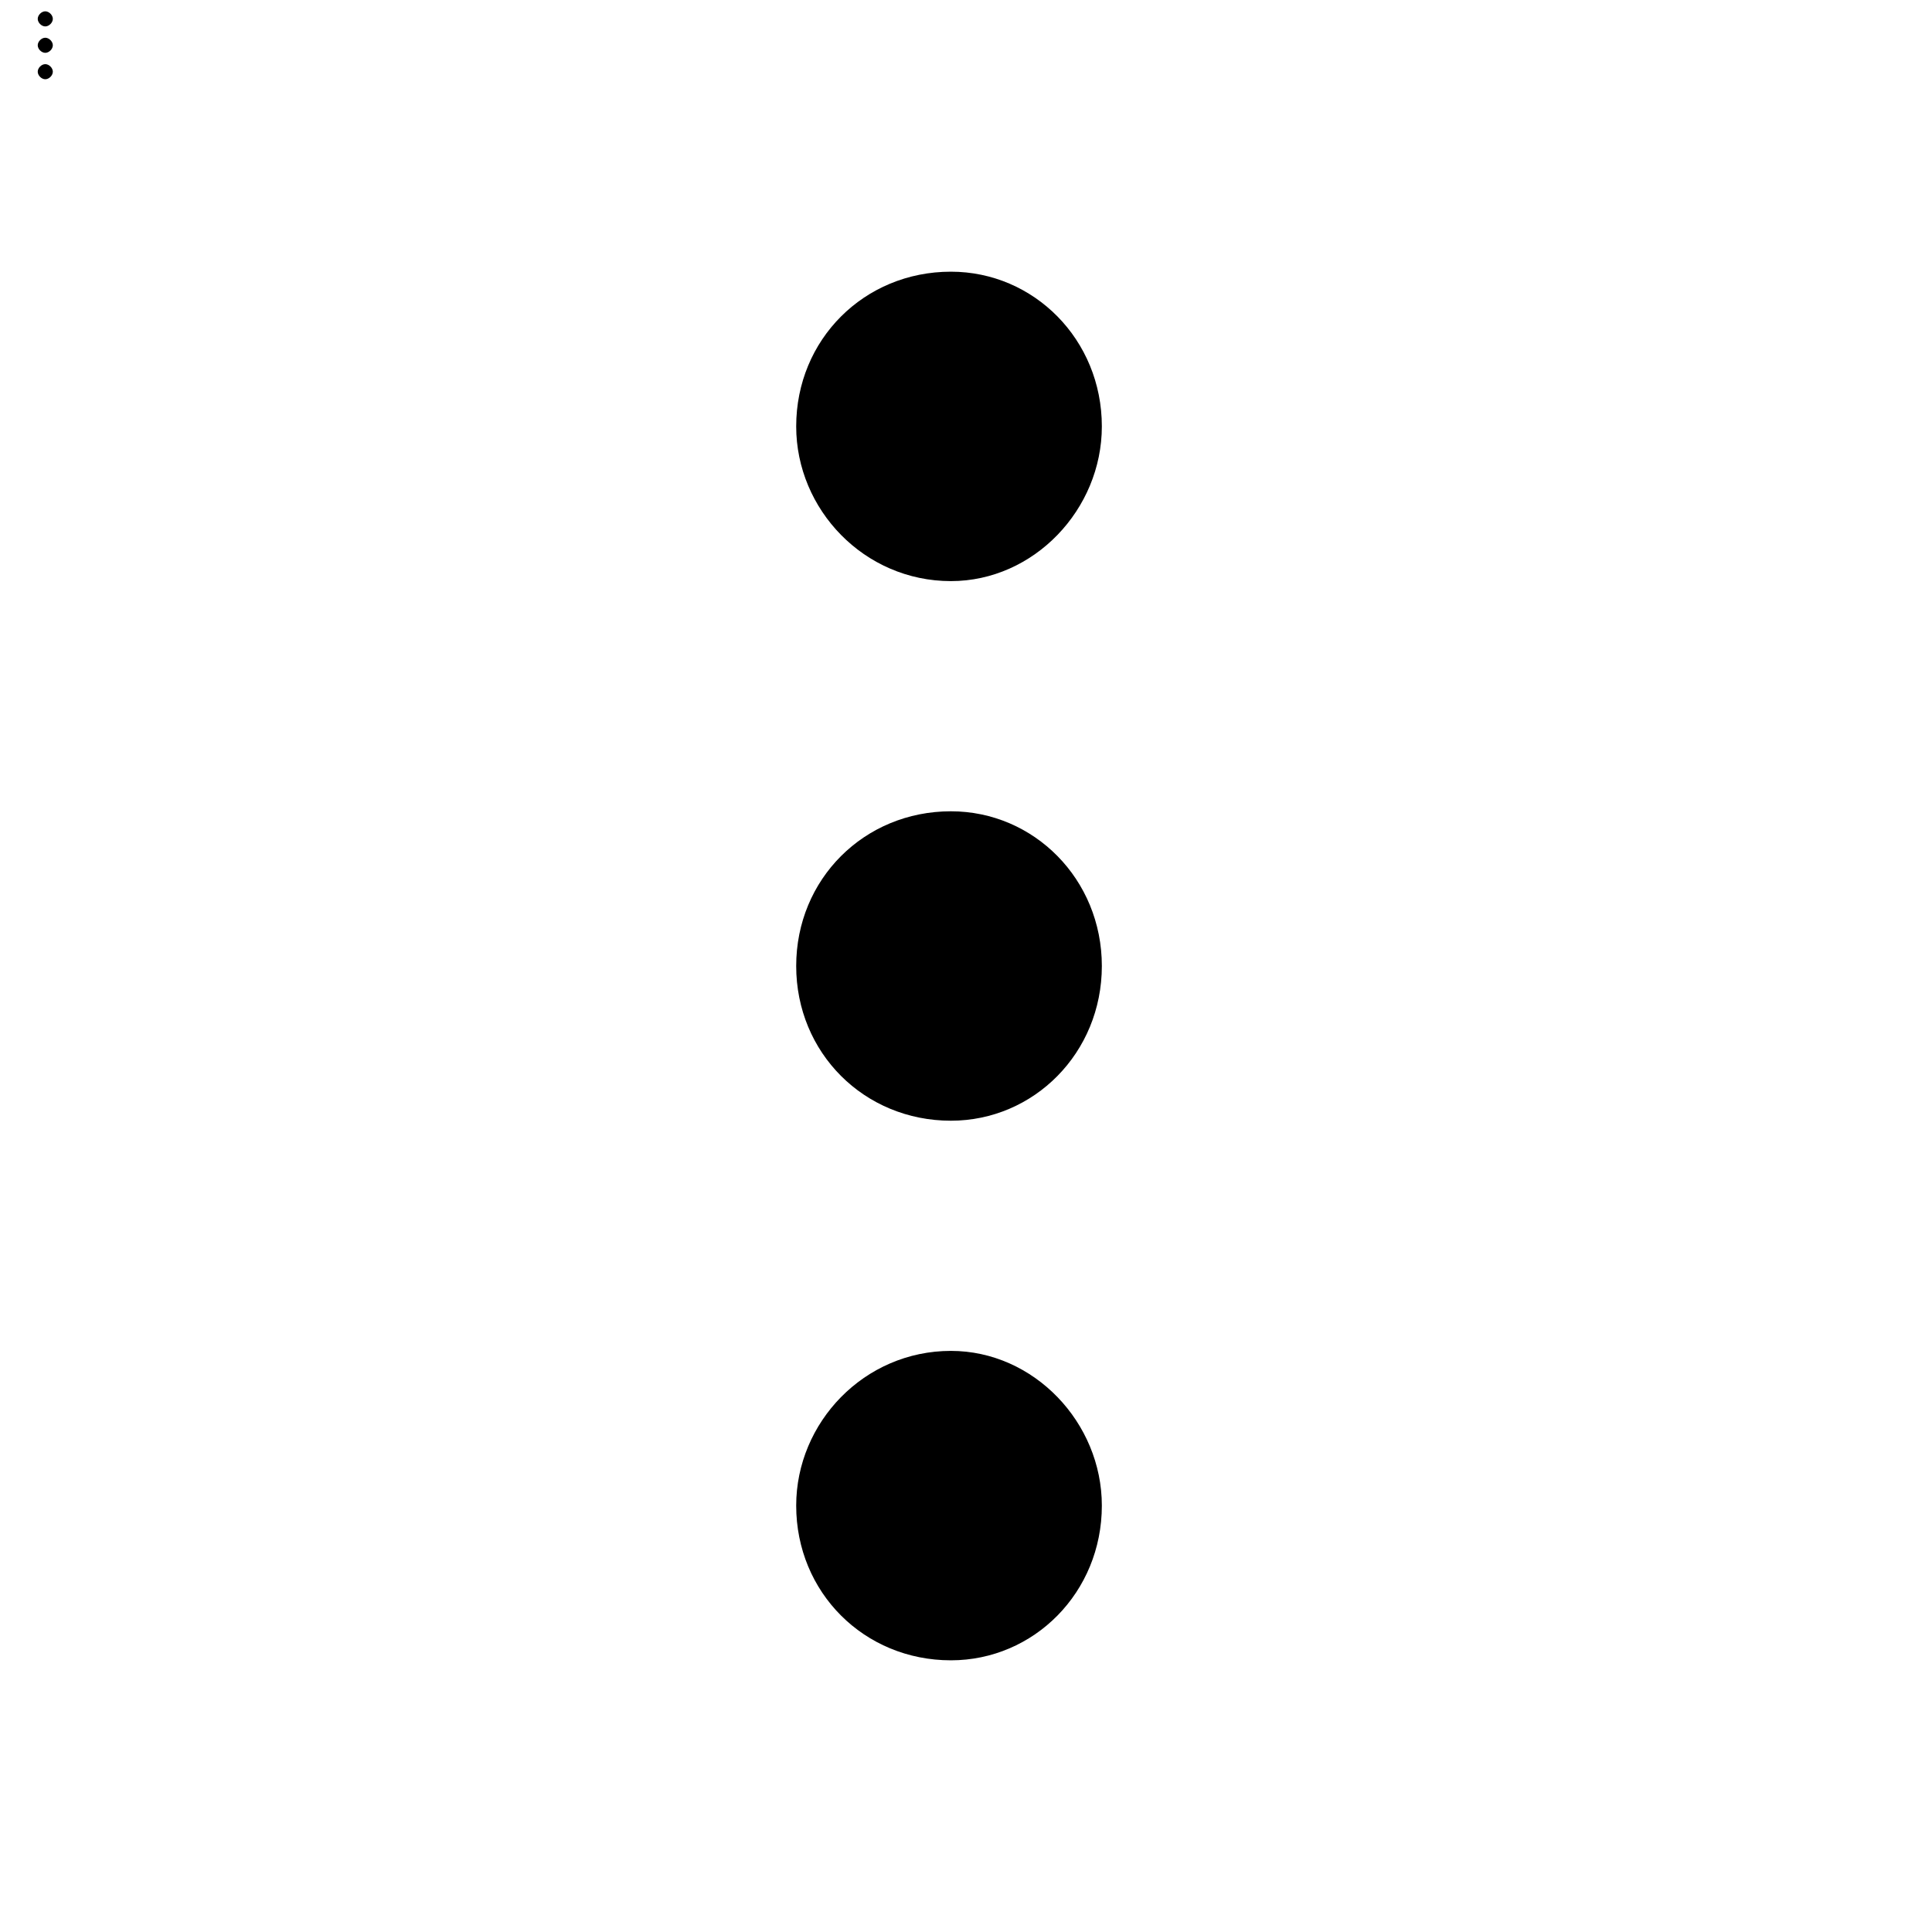
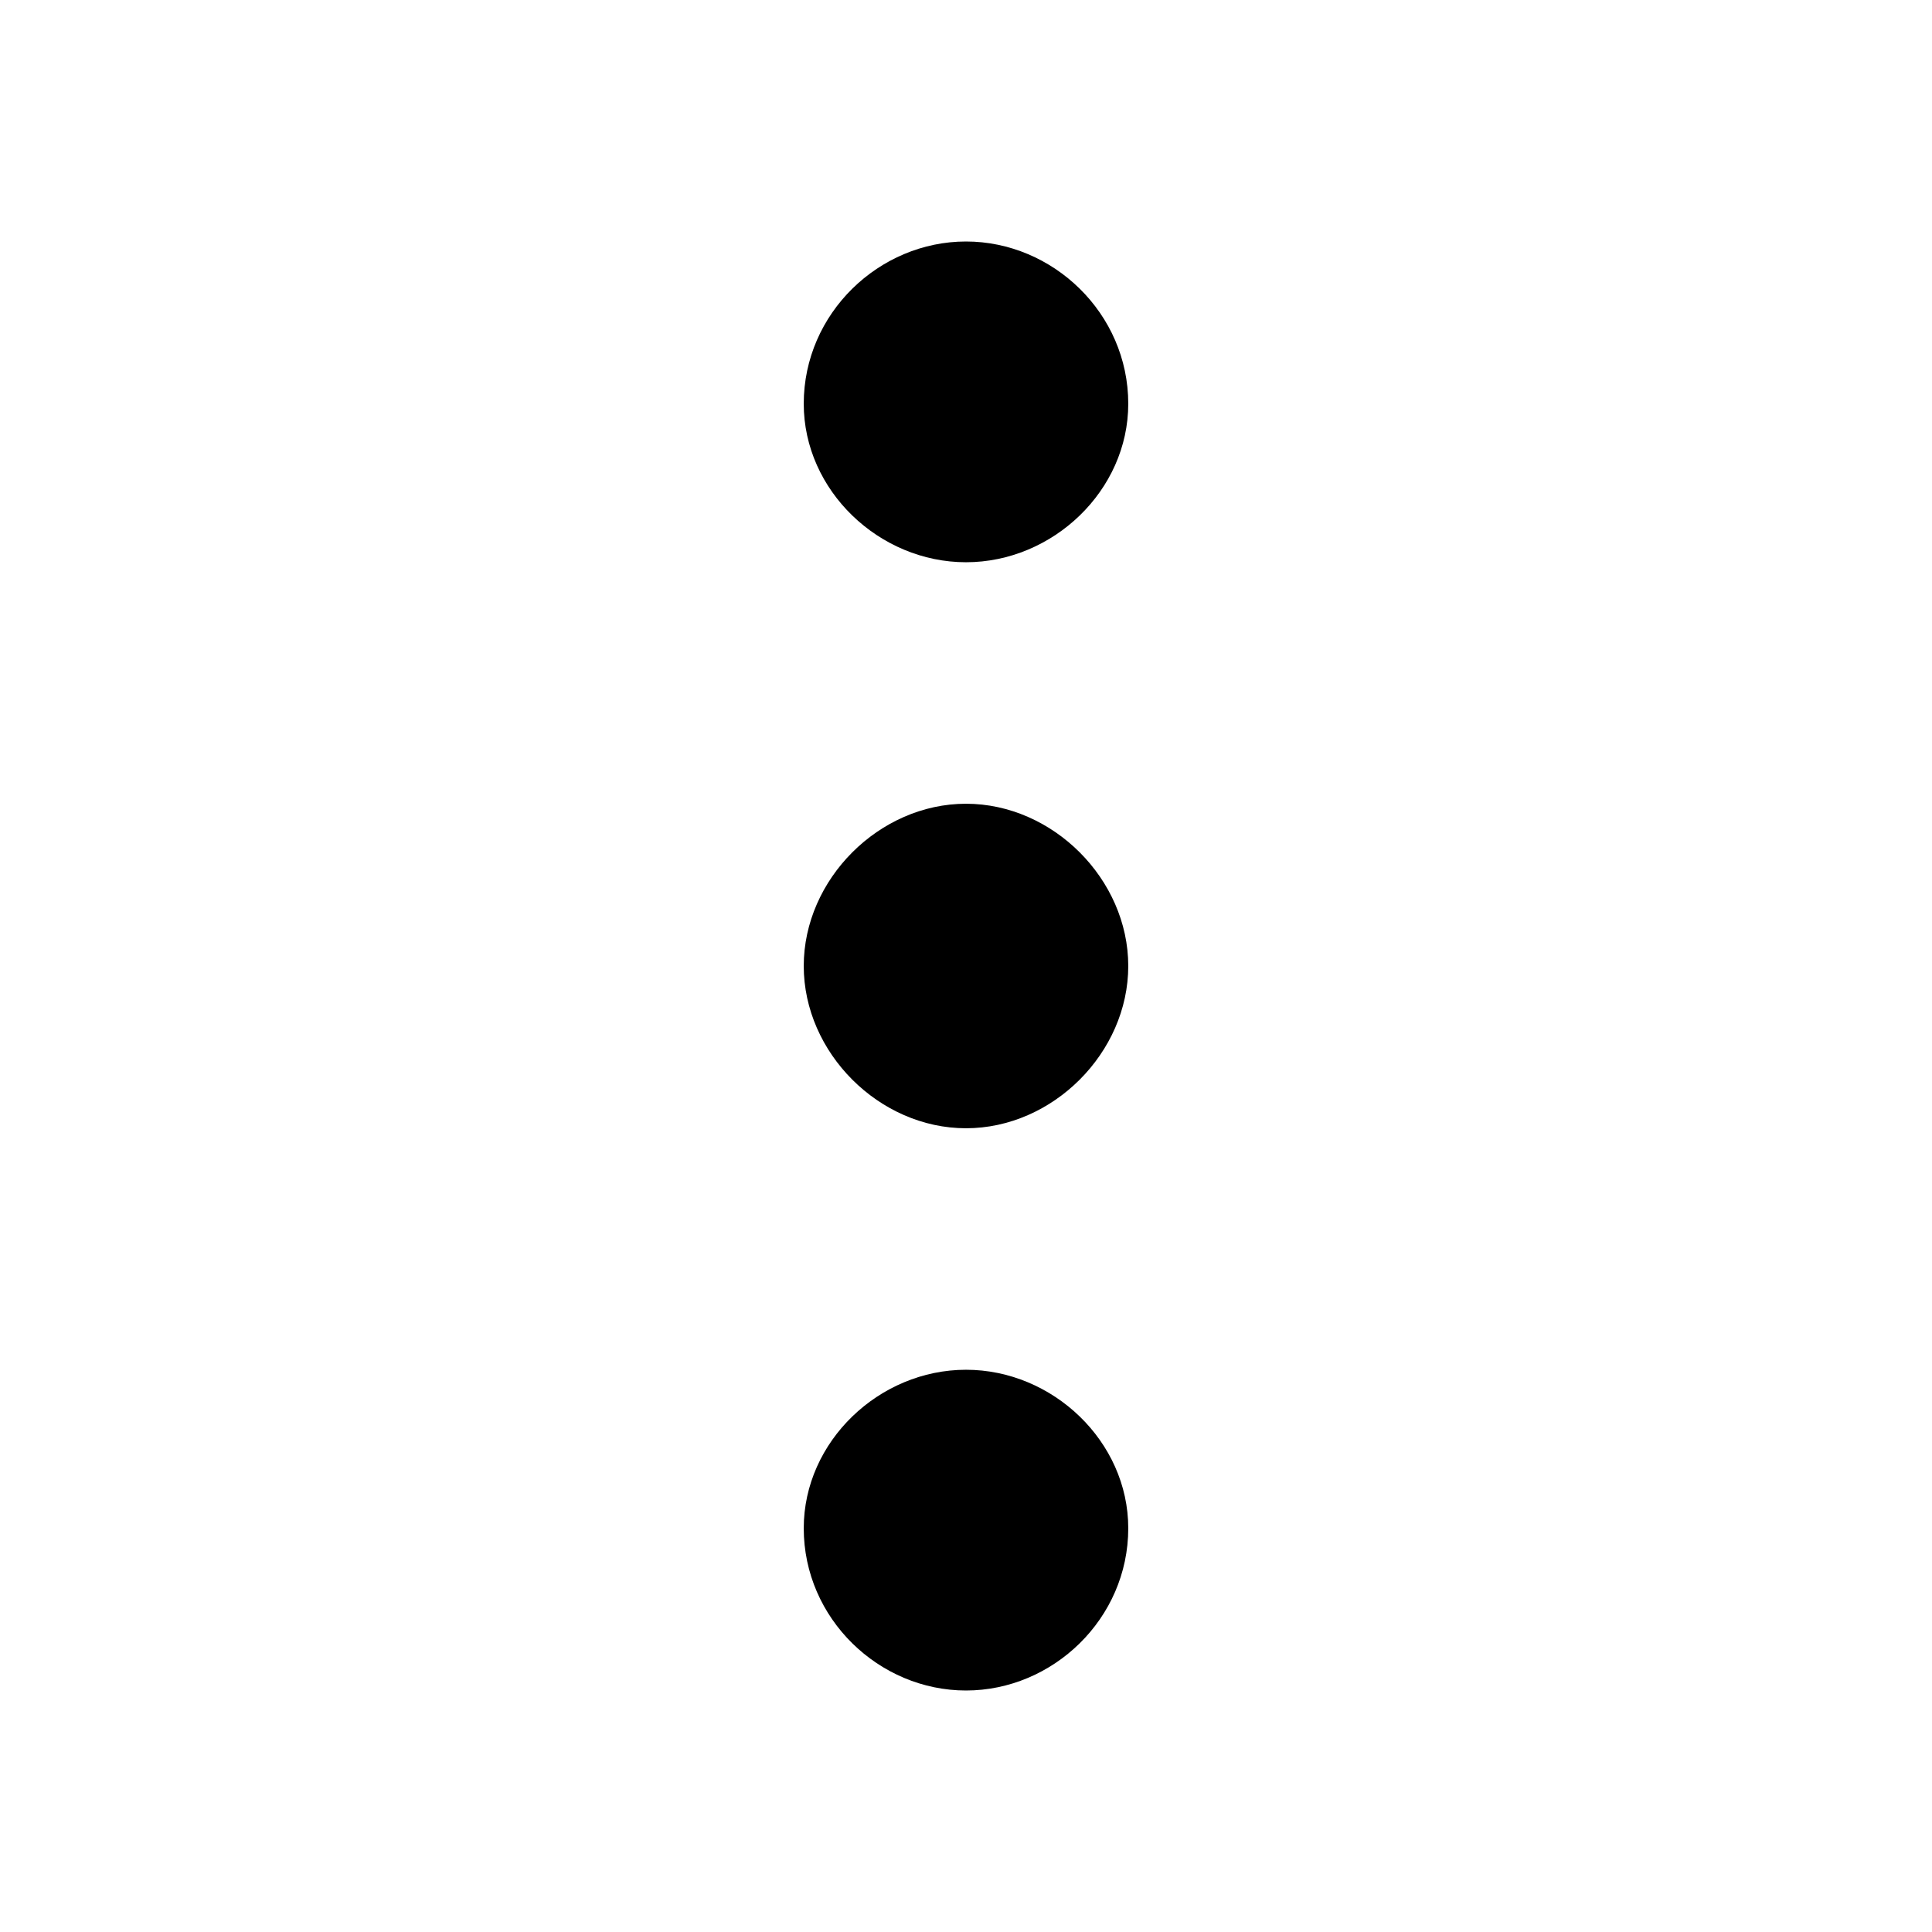
<svg xmlns="http://www.w3.org/2000/svg" viewBox="0 0 512 512">
-   <path d="m211 399c0 23 18 41 41 41 22 0 40-18 40-41 0-22-18-41-40-41-23 0-41 19-41 41z m0-286c0 22 18 41 41 41 22 0 40-19 40-41 0-23-18-41-40-41-23 0-41 18-41 41z m0 143c0 23 18 41 41 41 22 0 40-18 40-41 0-23-18-41-40-41-23 0-41 18-41 41z m-201-237c0 1 1 2 2 2 1 0 2-1 2-2 0-1-1-2-2-2-1 0-2 1-2 2z m0-14c0 1 1 2 2 2 1 0 2-1 2-2 0-1-1-2-2-2-1 0-2 1-2 2z m0 7c0 1 1 2 2 2 1 0 2-1 2-2 0-1-1-2-2-2-1 0-2 1-2 2z" />
+   <path d="m213 405c0 24 20 43 43 43 23 0 43-19 43-43 0-23-20-42-43-42-23 0-43 19-43 42z m0-298c0 23 20 42 43 42 23 0 43-19 43-42 0-24-20-43-43-43-23 0-43 19-43 43z m0 149c0 23 20 43 43 43 23 0 43-20 43-43 0-23-20-43-43-43-23 0-43 20-43 43z" />
</svg>
